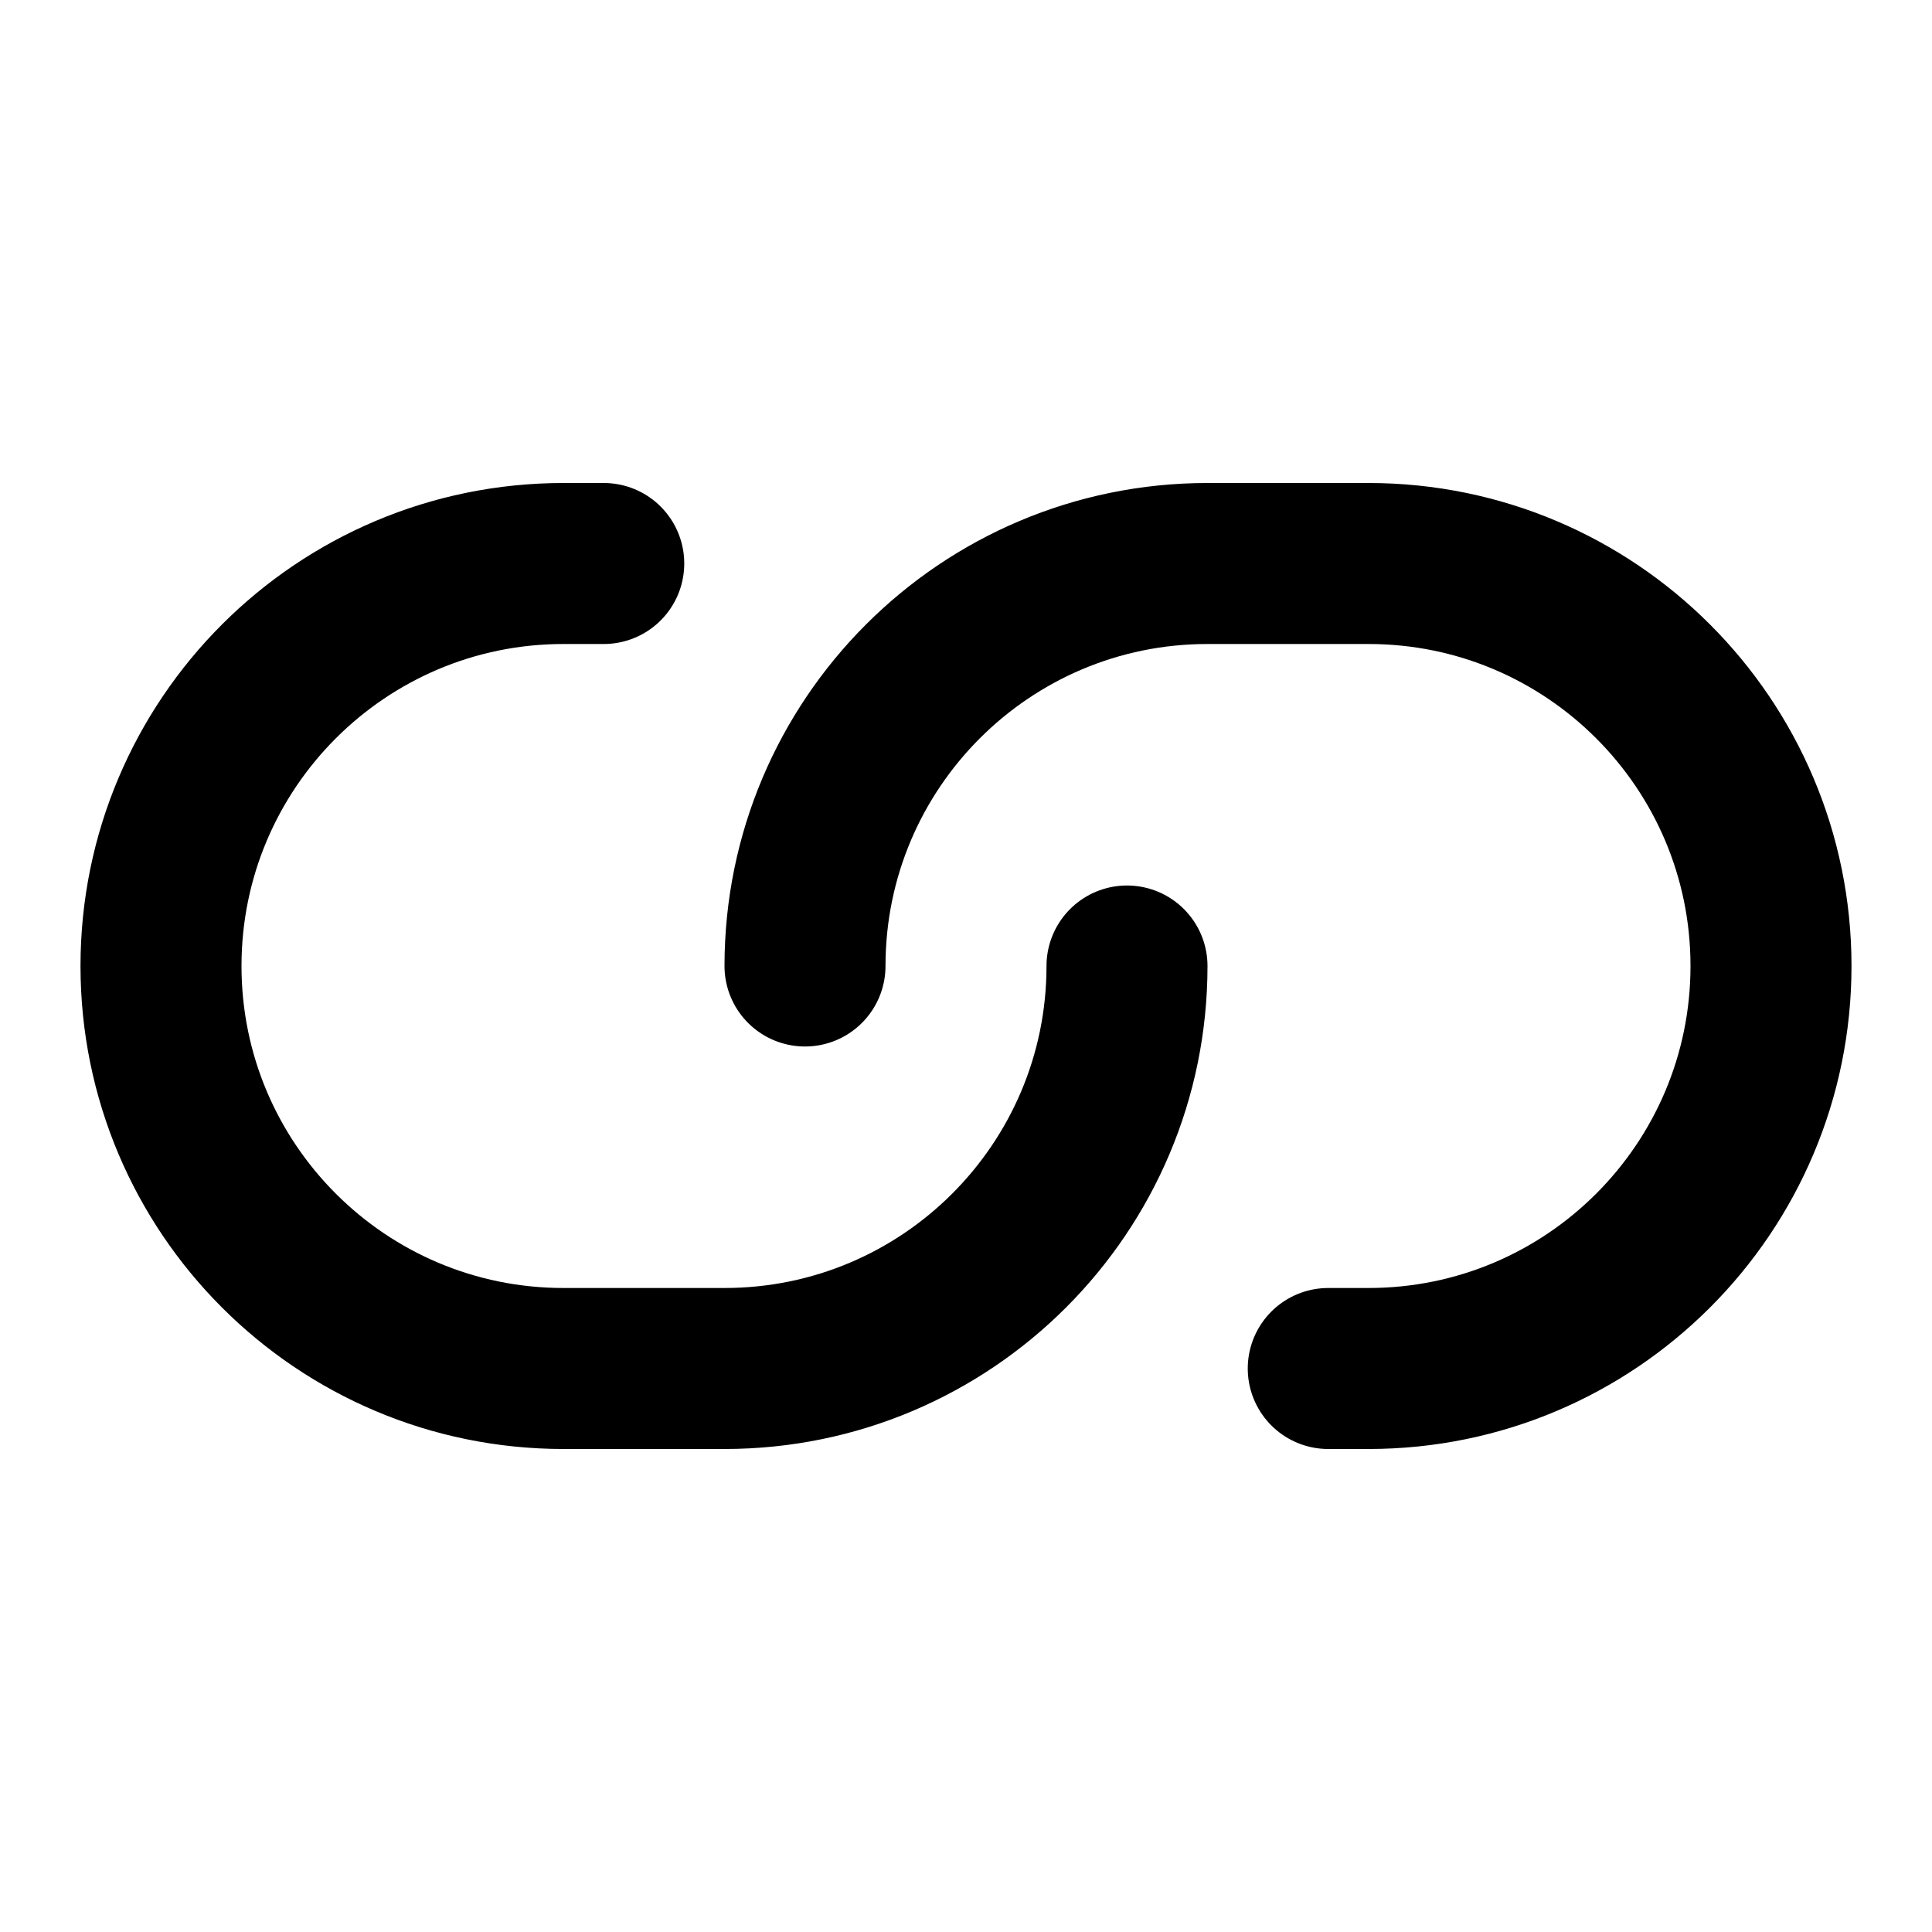
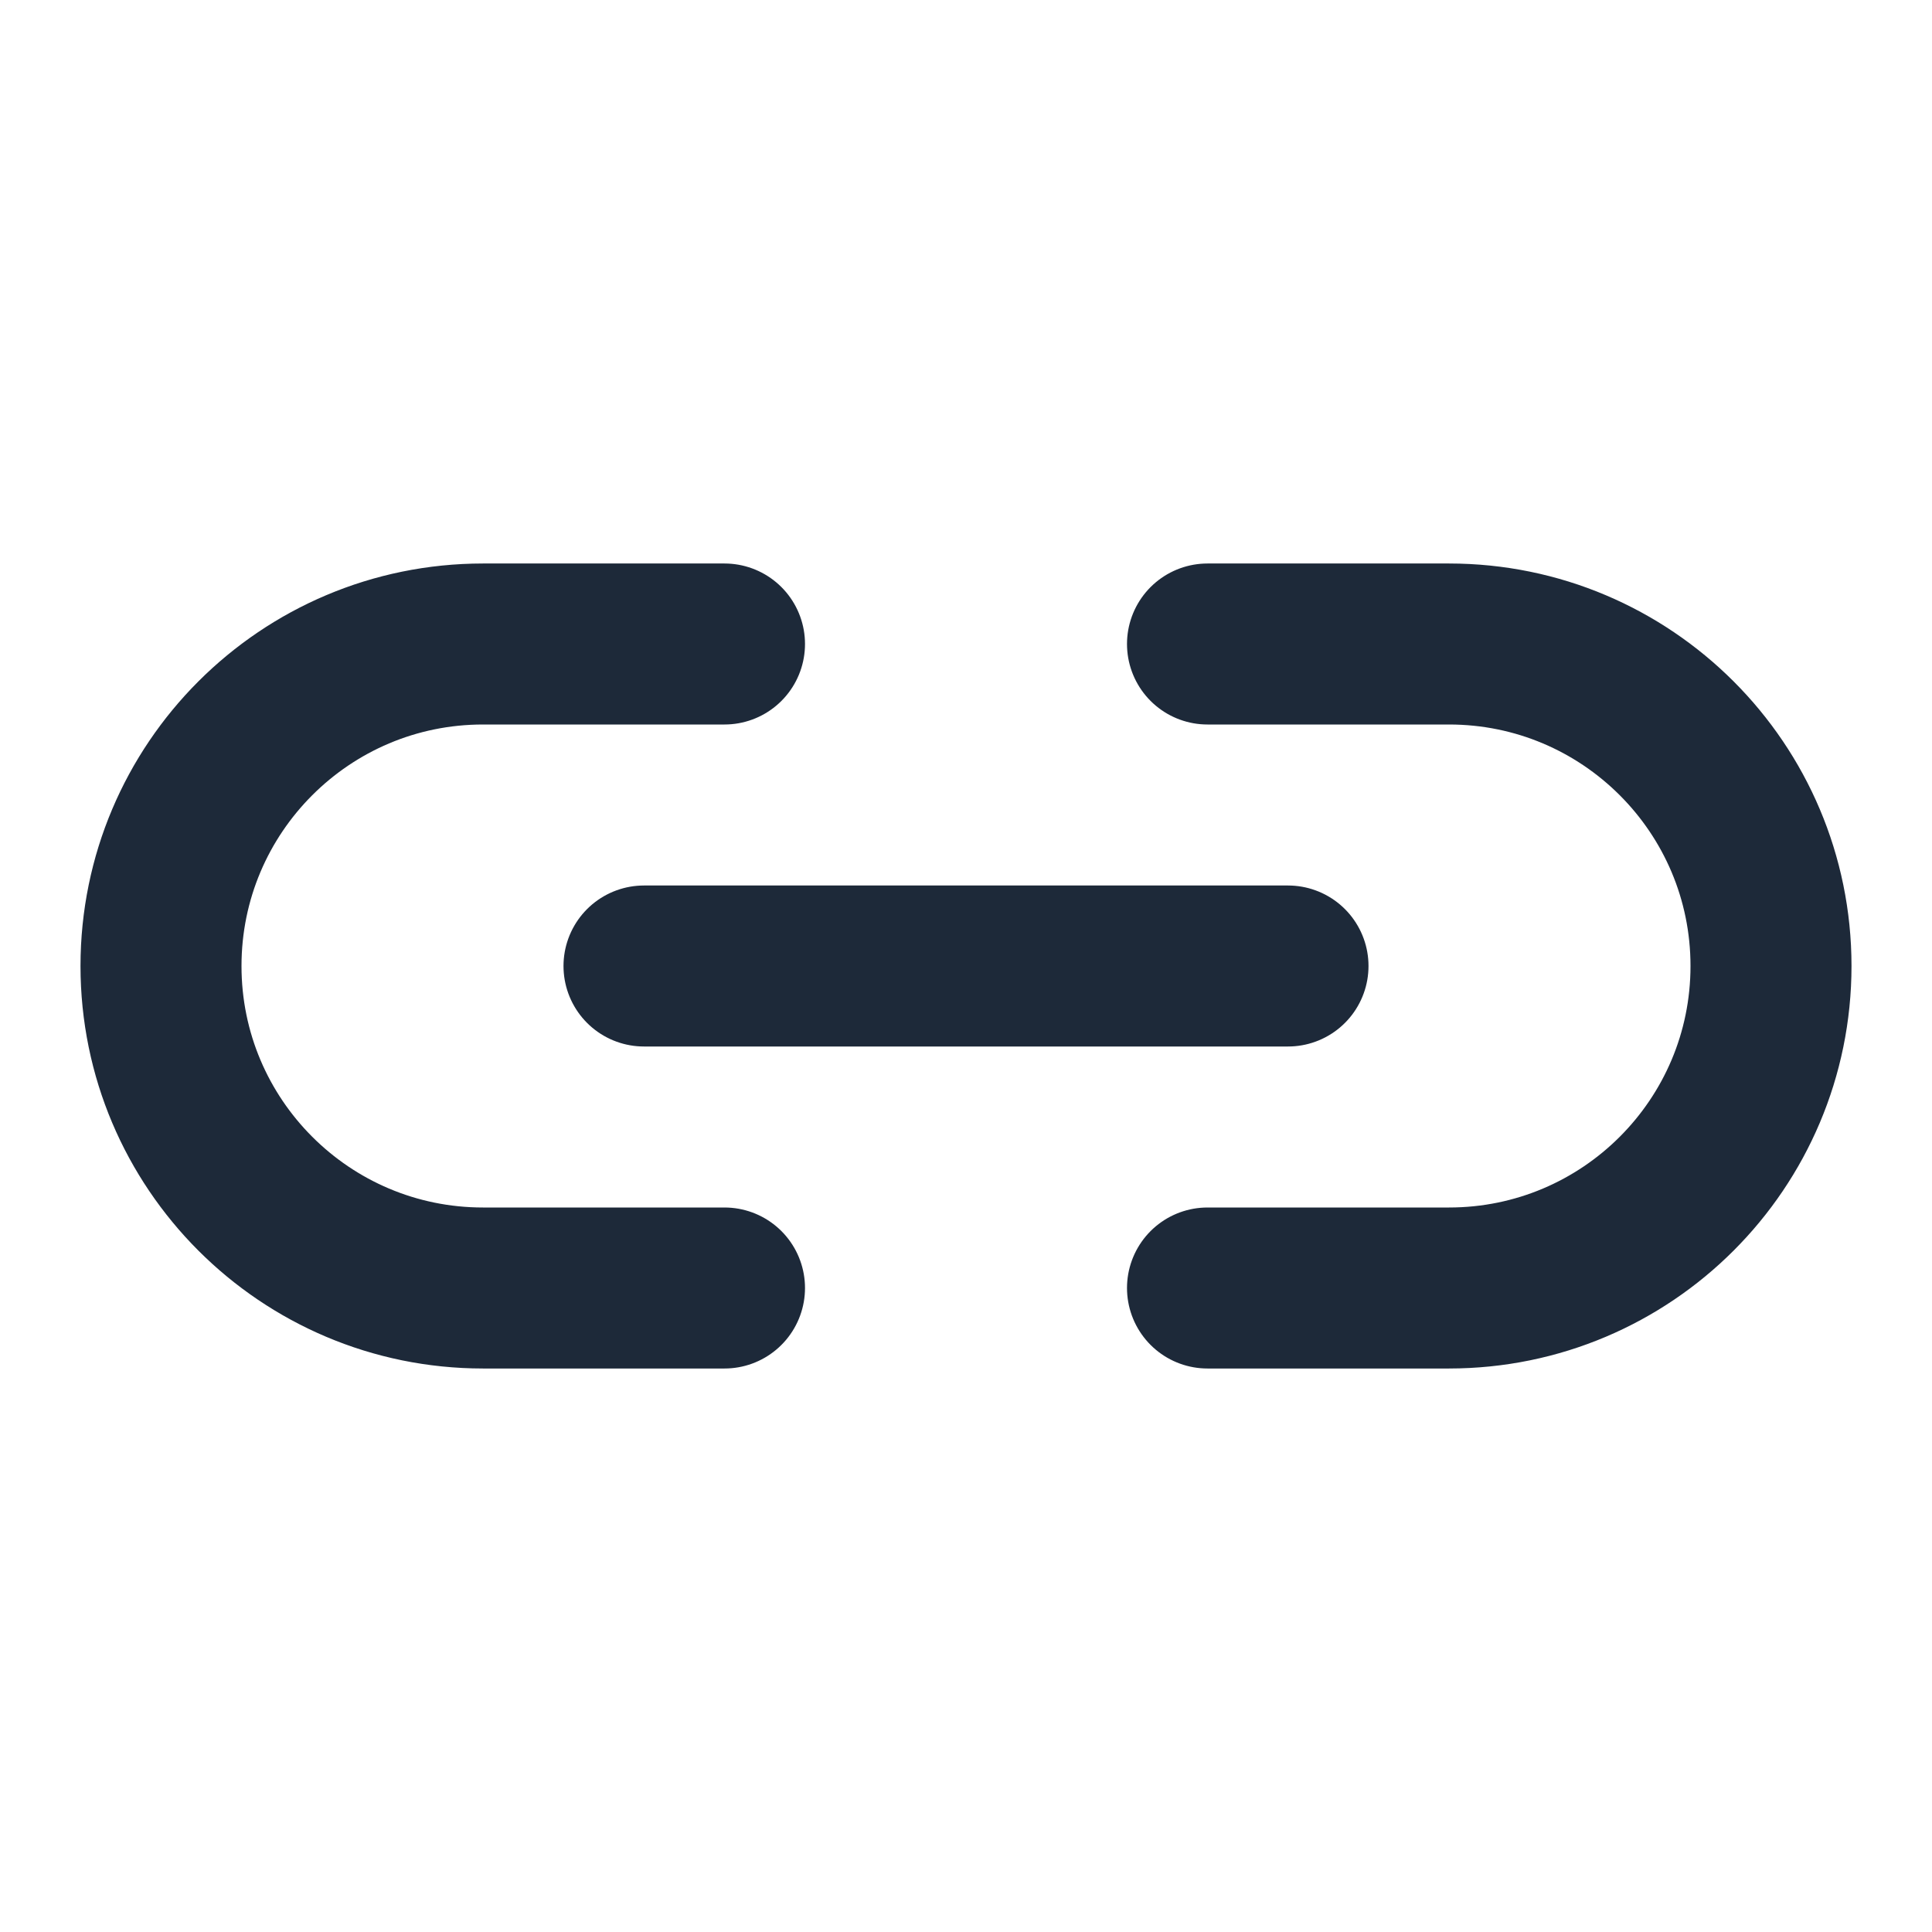
- <svg xmlns="http://www.w3.org/2000/svg" width="800px" height="800px" viewBox="0 0 24 24" fill="none">
-   <path d="M14 12C14 14.761 11.761 17 9 17H7C4.239 17 2 14.761 2 12C2 9.239 4.239 7 7 7H7.5M10 12C10 9.239 12.239 7 15 7H17C19.761 7 22 9.239 22 12C22 14.761 19.761 17 17 17H16.5" stroke="#000000" stroke-width="2" stroke-linecap="round" />
+ <svg xmlns="http://www.w3.org/2000/svg" width="24" height="24" viewBox="0 0 24 24">
+   <path fill="none" stroke="#1d2939" stroke-linecap="round" stroke-linejoin="round" stroke-width="2" d="M8 12h8M9 8H6a4 4 0 1 0 0 8h3m6-8h3a4 4 0 0 1 0 8h-3" />
</svg>
